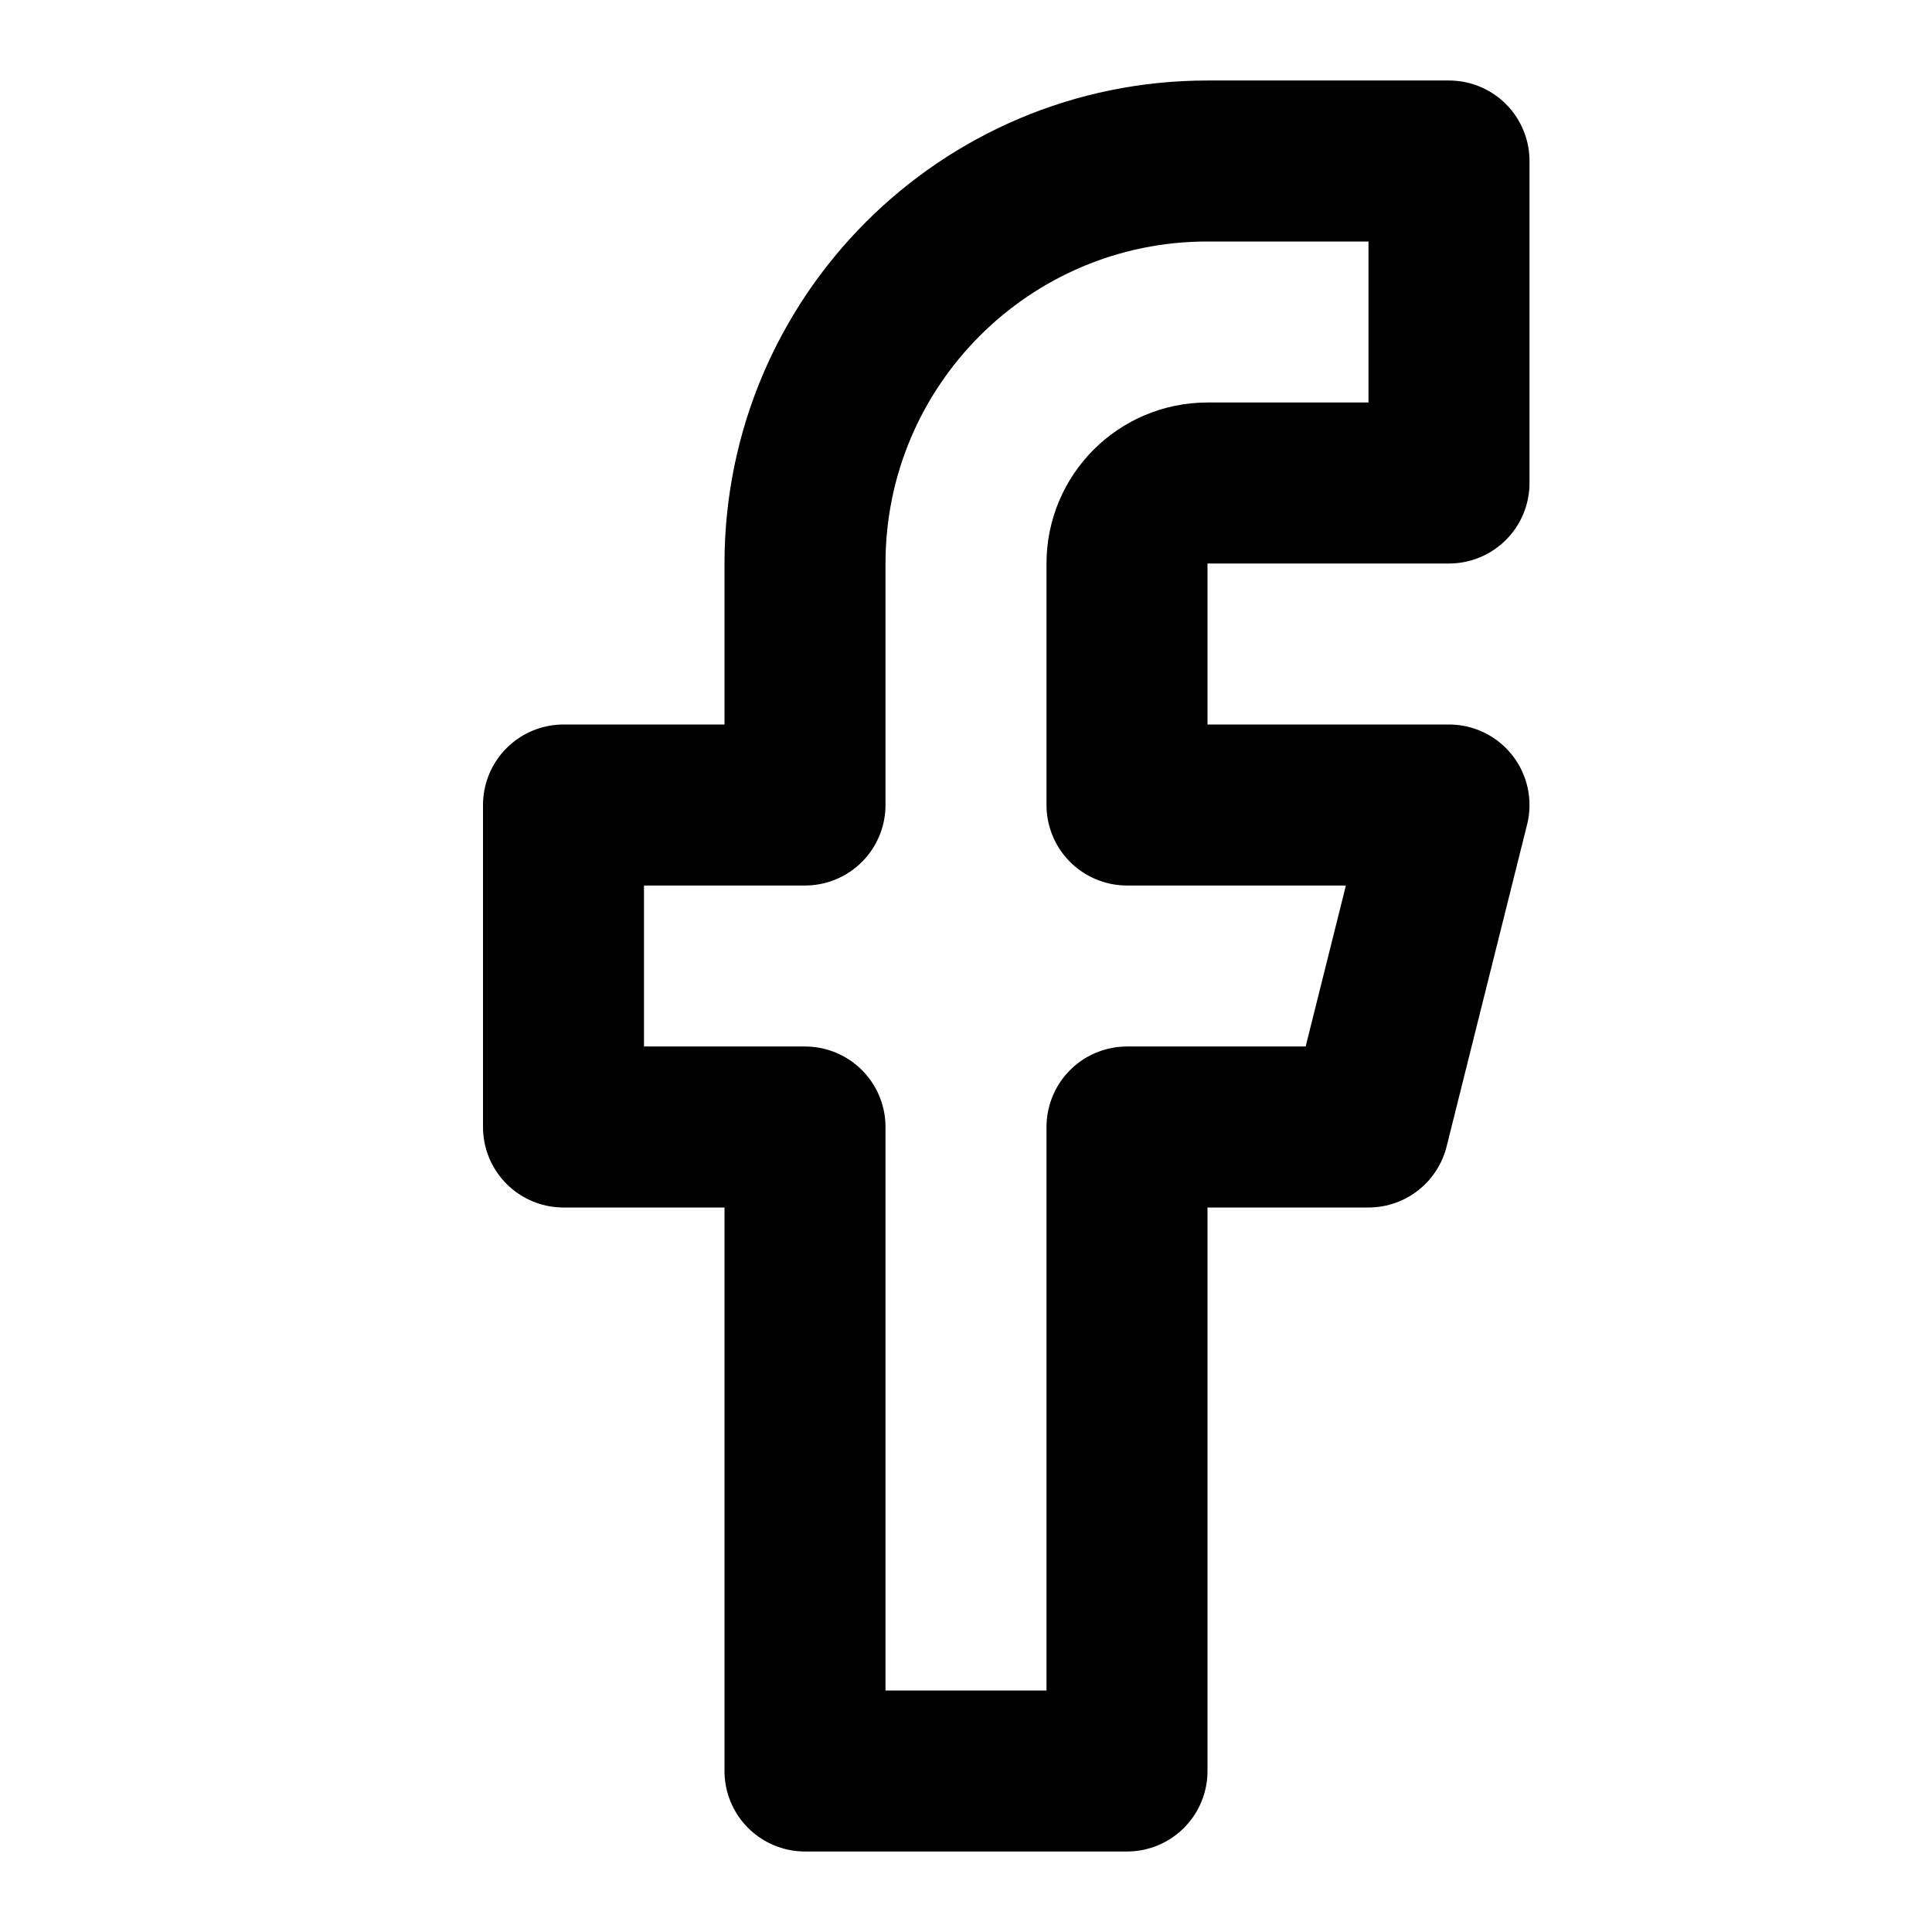
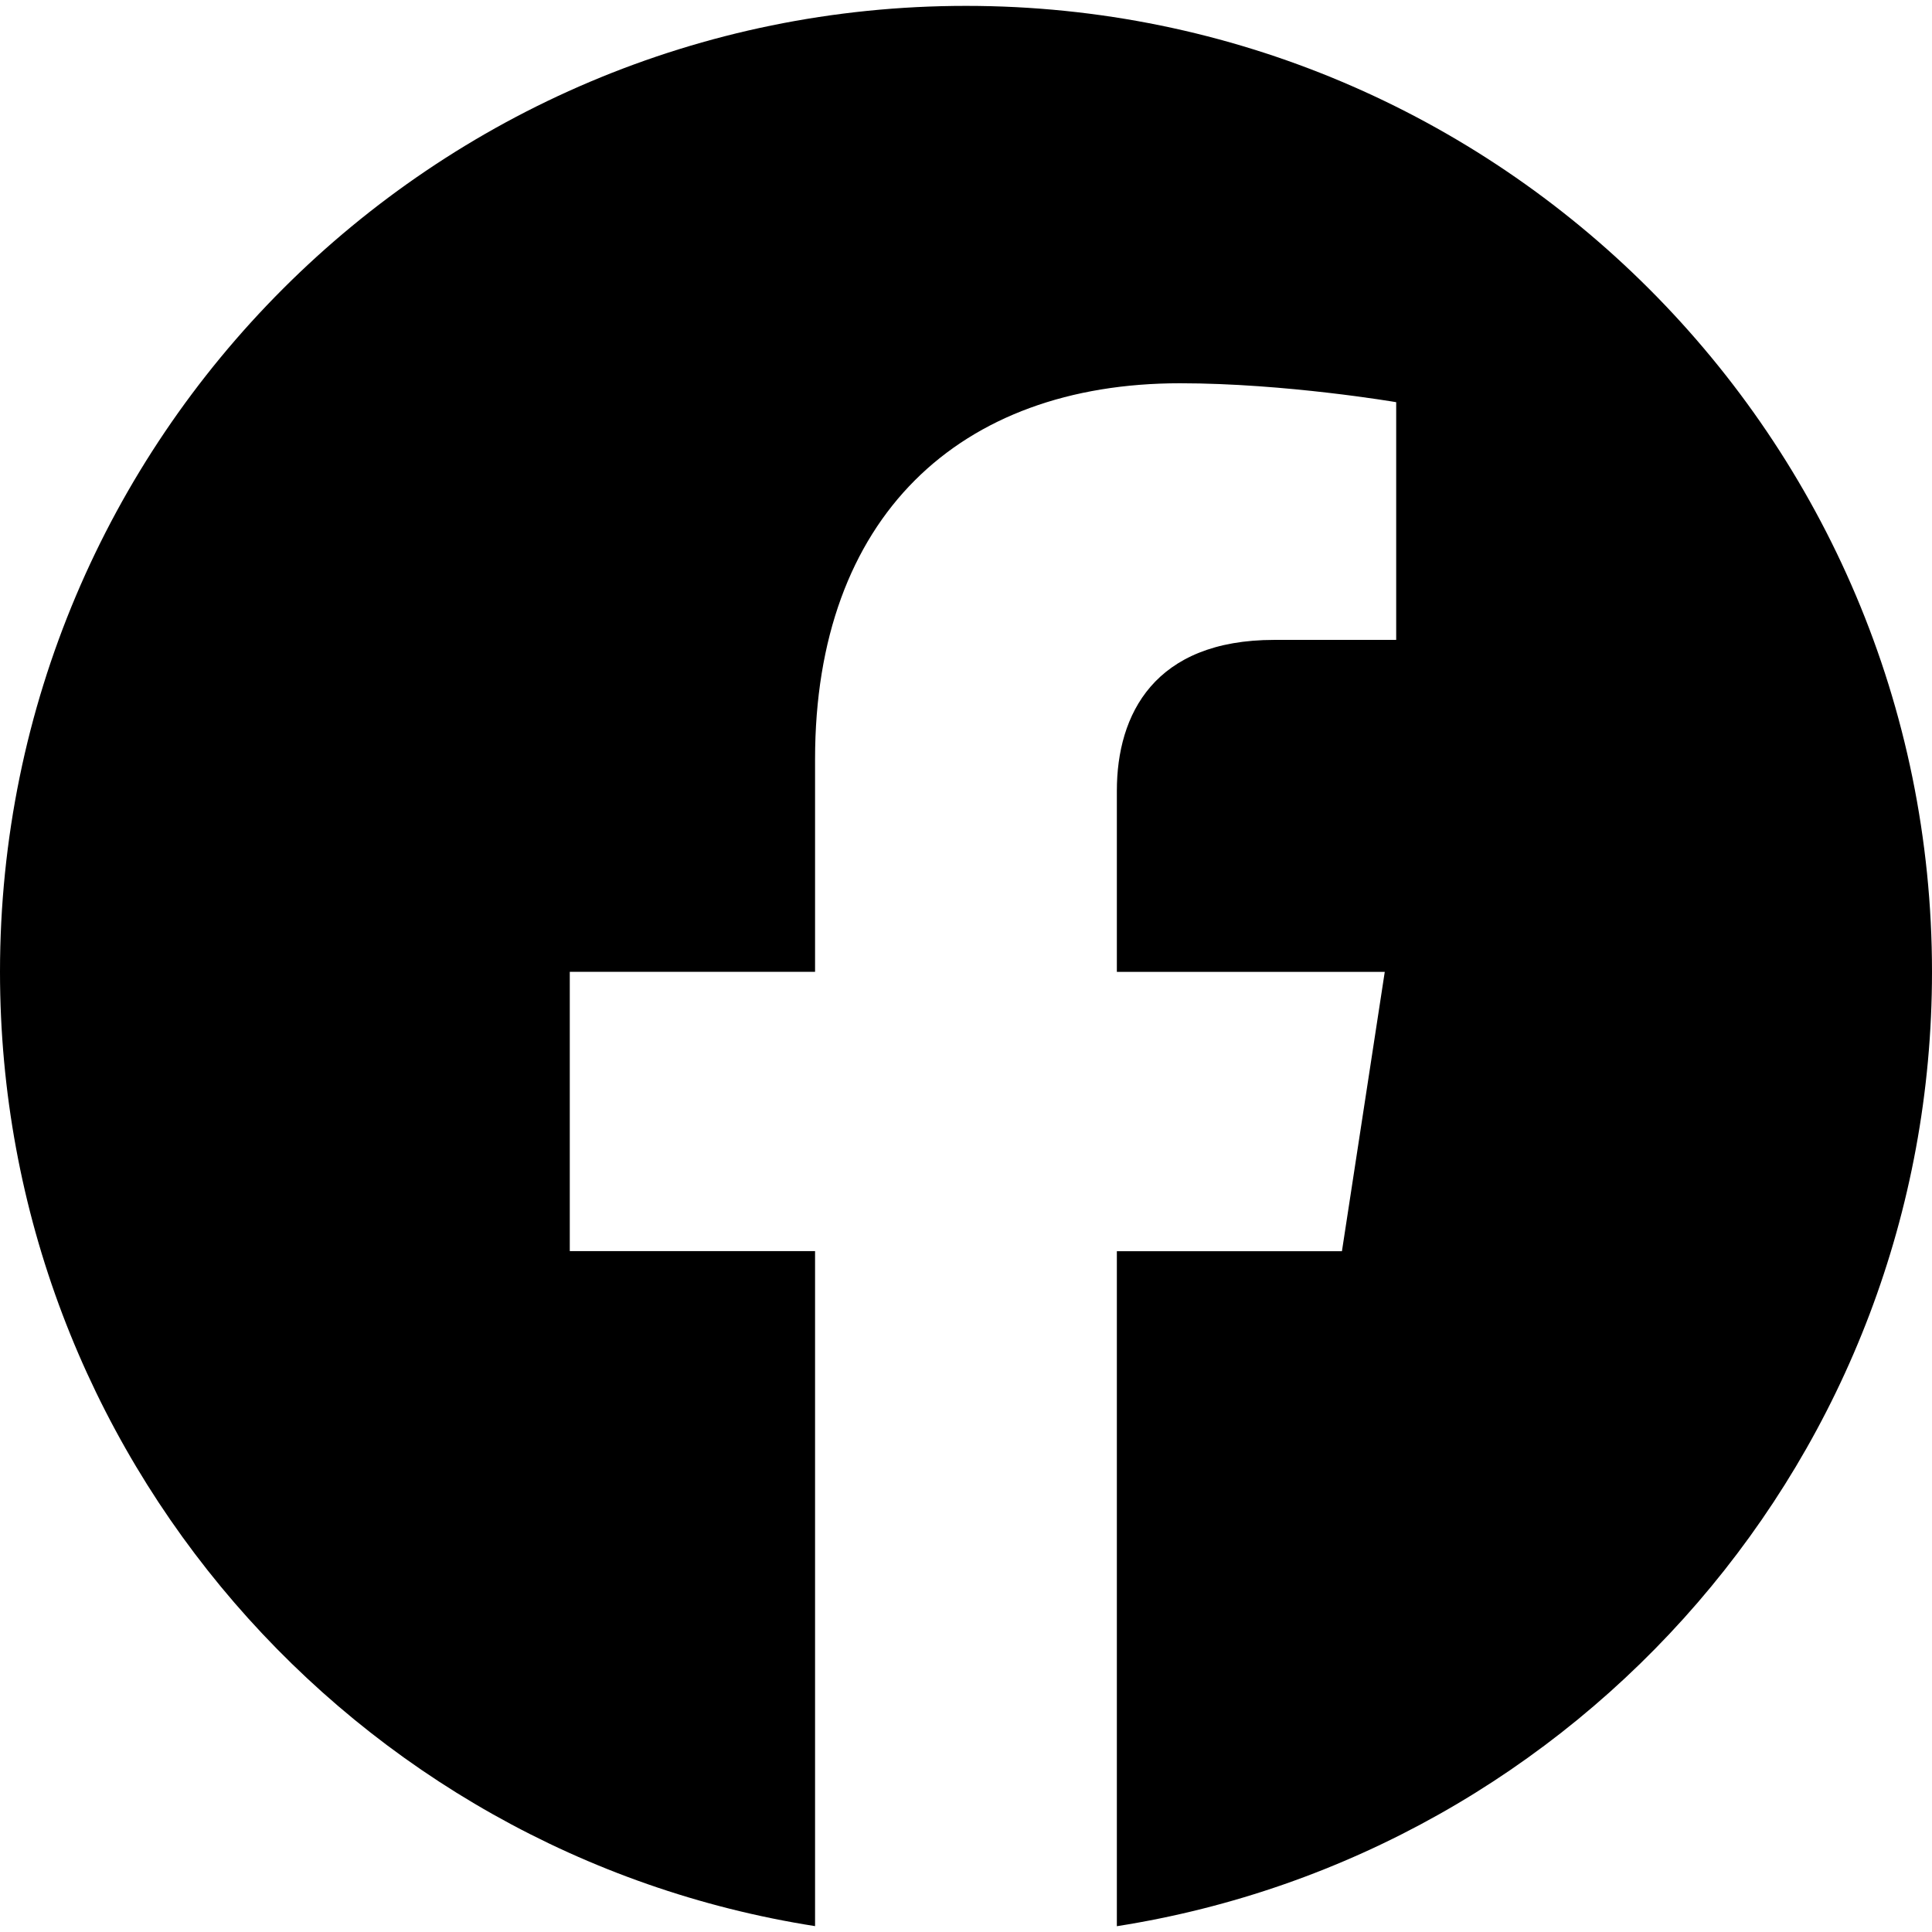
- <svg xmlns="http://www.w3.org/2000/svg" width="24" height="24" viewBox="0 0 24 24" fill="none" stroke="currentColor" stroke-width="2" stroke-linecap="round" stroke-linejoin="round" class="feather feather-facebook">
-   <path d="M18 2h-3a5 5 0 0 0-5 5v3H7v4h3v8h4v-8h3l1-4h-4V7a1 1 0 0 1 1-1h3z" />
+ <svg xmlns="http://www.w3.org/2000/svg" role="img" width="24" height="24" fill="currentColor" viewBox="0 0 24 24">
+   <path d="M24 12.073c0-6.627-5.373-12-12-12s-12 5.373-12 12c0 5.99 4.388 10.954 10.125 11.854v-8.385H7.078v-3.47h3.047V9.43c0-3.007 1.792-4.669 4.533-4.669 1.312 0 2.686.235 2.686.235v2.953H15.83c-1.491 0-1.956.925-1.956 1.874v2.25h3.328l-.532 3.47h-2.796v8.385C19.612 23.027 24 18.062 24 12.073z" />
</svg>
